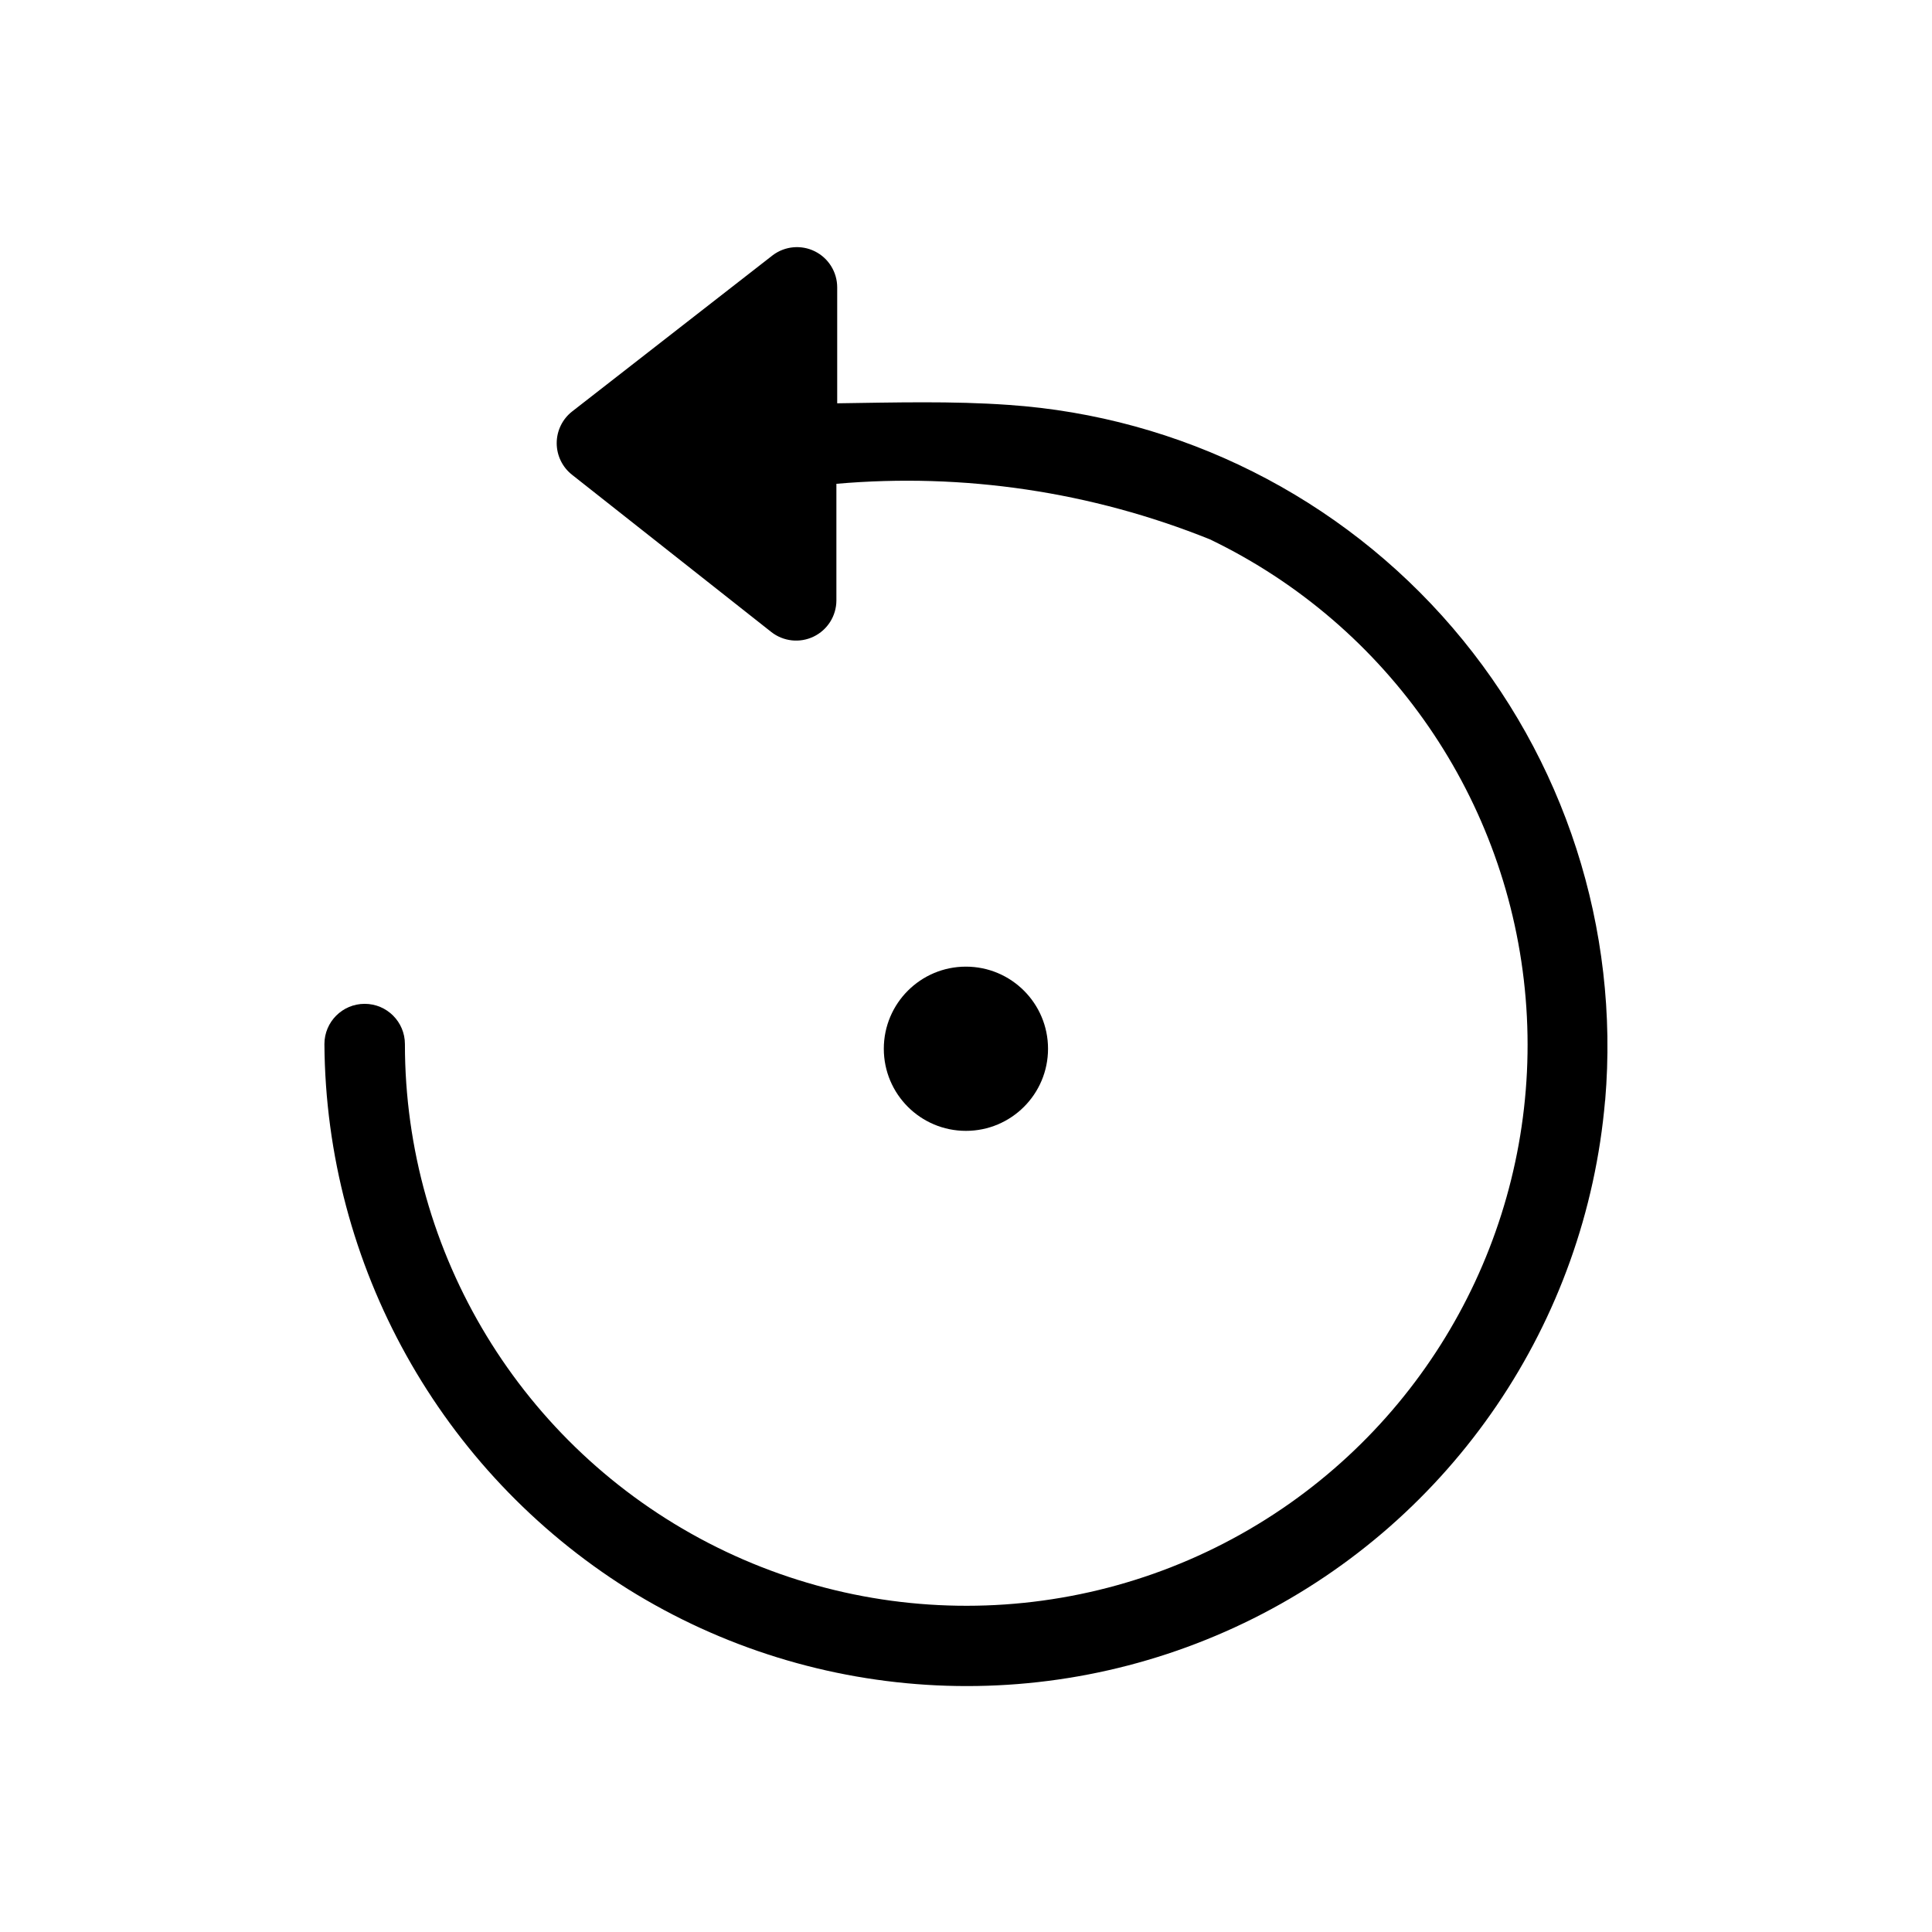
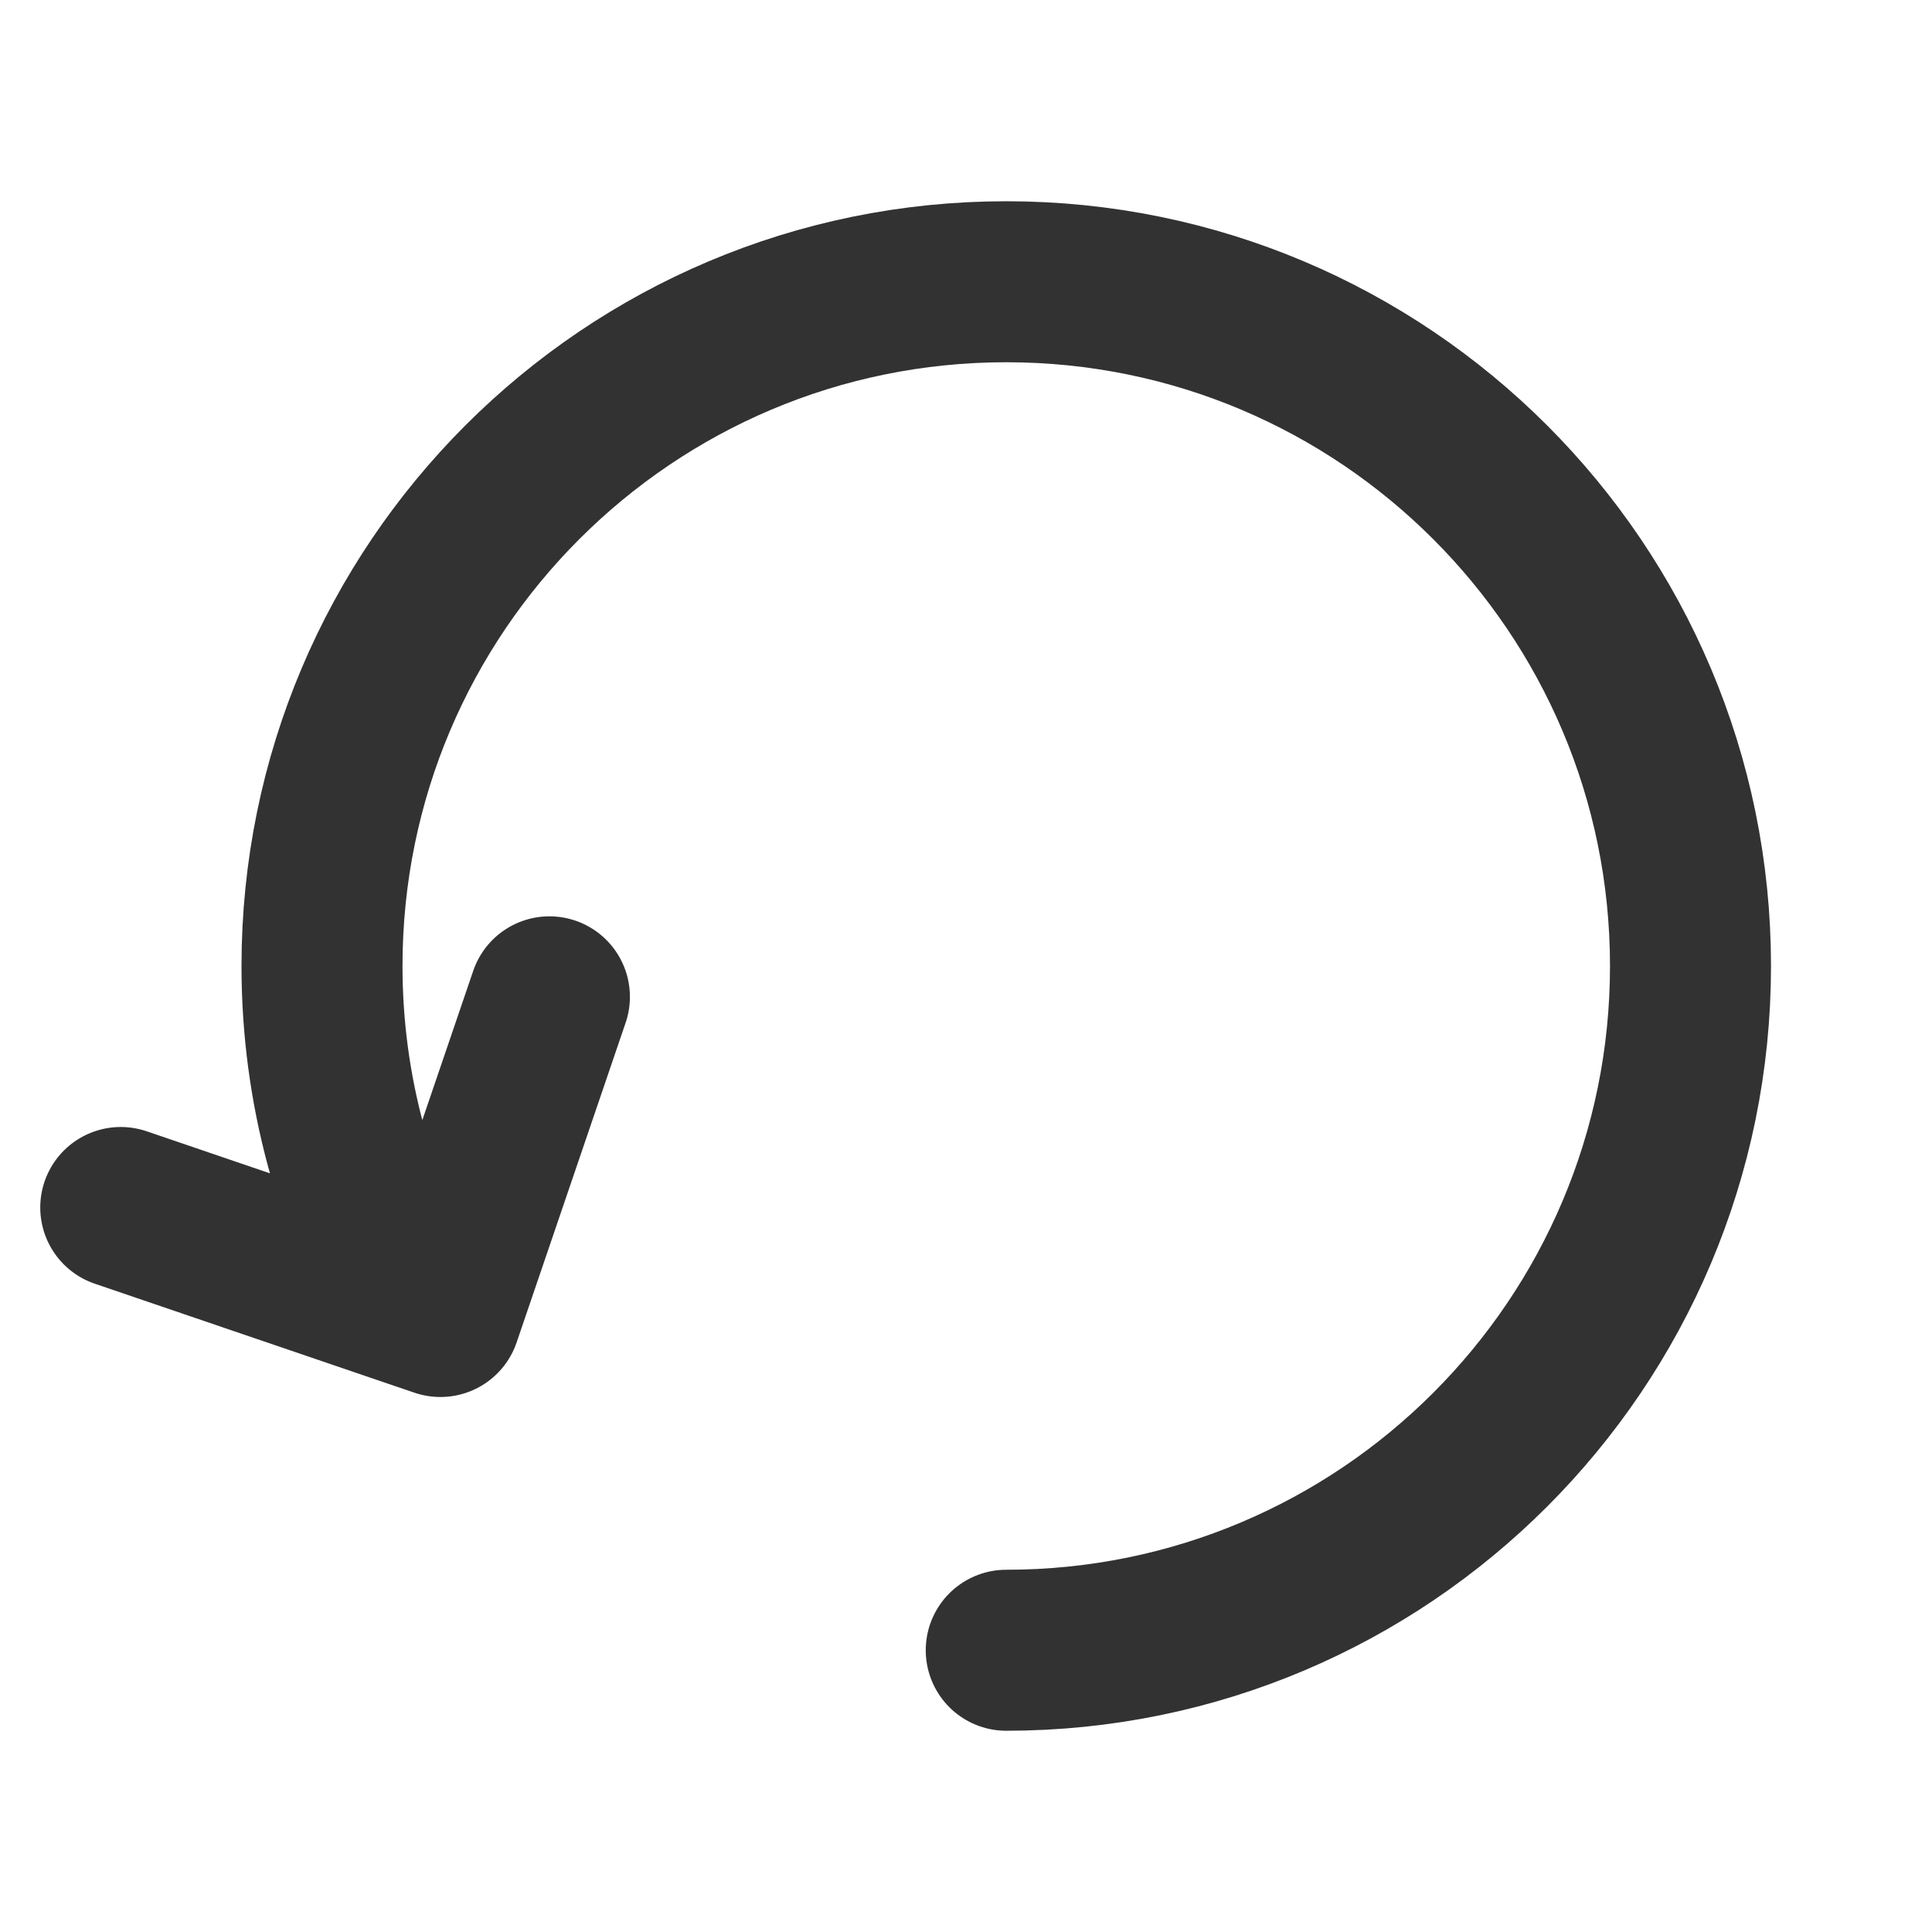
- <svg xmlns="http://www.w3.org/2000/svg" fill="#000000" width="800px" height="800px" viewBox="0 0 24 24" version="1.1" id="svg1">
+ <svg xmlns="http://www.w3.org/2000/svg" width="800px" height="800px" viewBox="0 0 24 24" fill="none" version="1.1" id="svg1">
  <defs id="defs1" />
-   <g id="Undo">
-     <path d="M19.939,13.67A7.958,7.958,0,0,1,7.8,19.74a8.061,8.061,0,0,1-3.77-6.77.5.5,0,0,1,1,0,6.976,6.976,0,0,0,11,5.7,6.969,6.969,0,0,0-1-11.97,10.075,10.075,0,0,0-4.64-.69V7.46a.5.5,0,0,1-.81.39L7.109,5.9a.5.5,0,0,1,0-.79L9.6,3.17a.5.5,0,0,1,.8.4V5.01c.71-.01,1.43-.03,2.13.02a7.985,7.985,0,0,1,7.41,8.64Z" id="path1" />
-   </g>
-   <circle style="fill:#000000;fill-opacity:1;stroke:none;stroke-width:0.215;stroke-linecap:round;stroke-linejoin:round;stroke-miterlimit:15" id="path2" cx="11.999" cy="13.028" r="1.02" />
+   <path d="M12.5 20.5C17.194 20.5 21 16.694 21 12C21 7.306 17.194 3.5 12.5 3.5C7.806 3.5 4 7.306 4 12C4 13.543 4.411 14.991 5.13 16.238M1.5 15L5.13 16.238M6.825 12.383L5.471 16.354L5.13 16.238" stroke="#000000" stroke-width="2" stroke-linecap="round" stroke-linejoin="round" id="path1" style="stroke:#323232;stroke-opacity:1" />
</svg>
